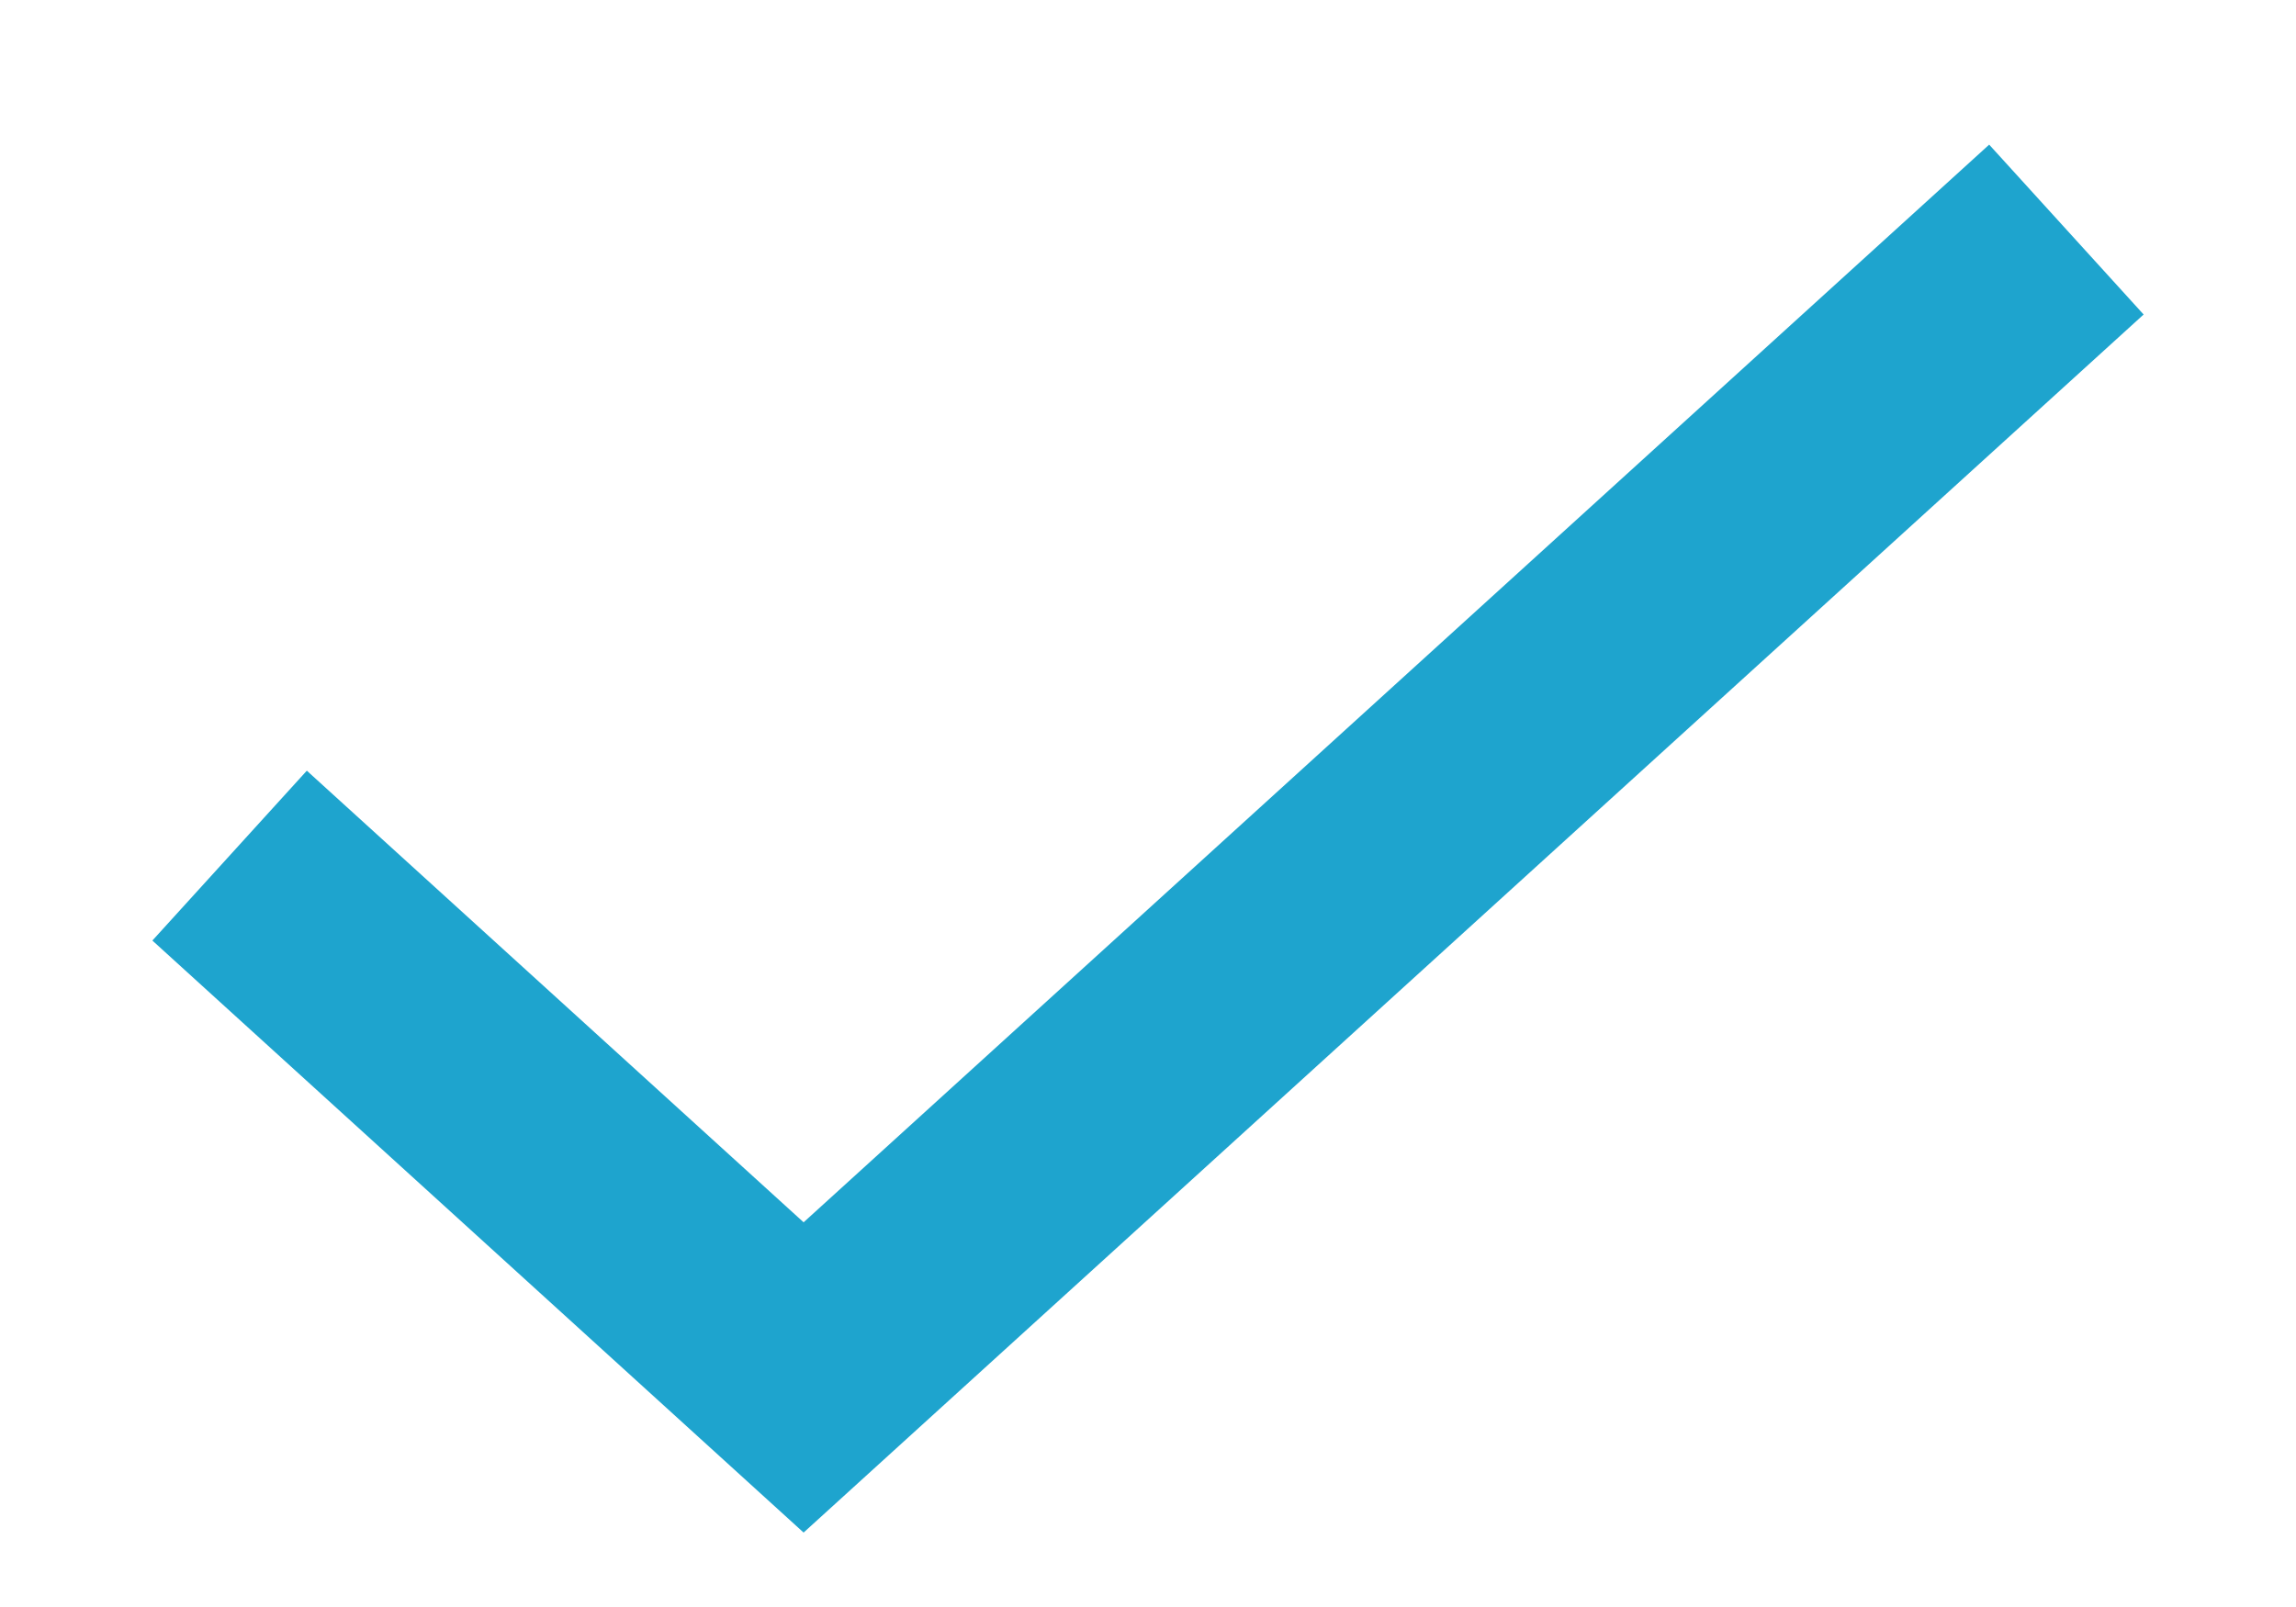
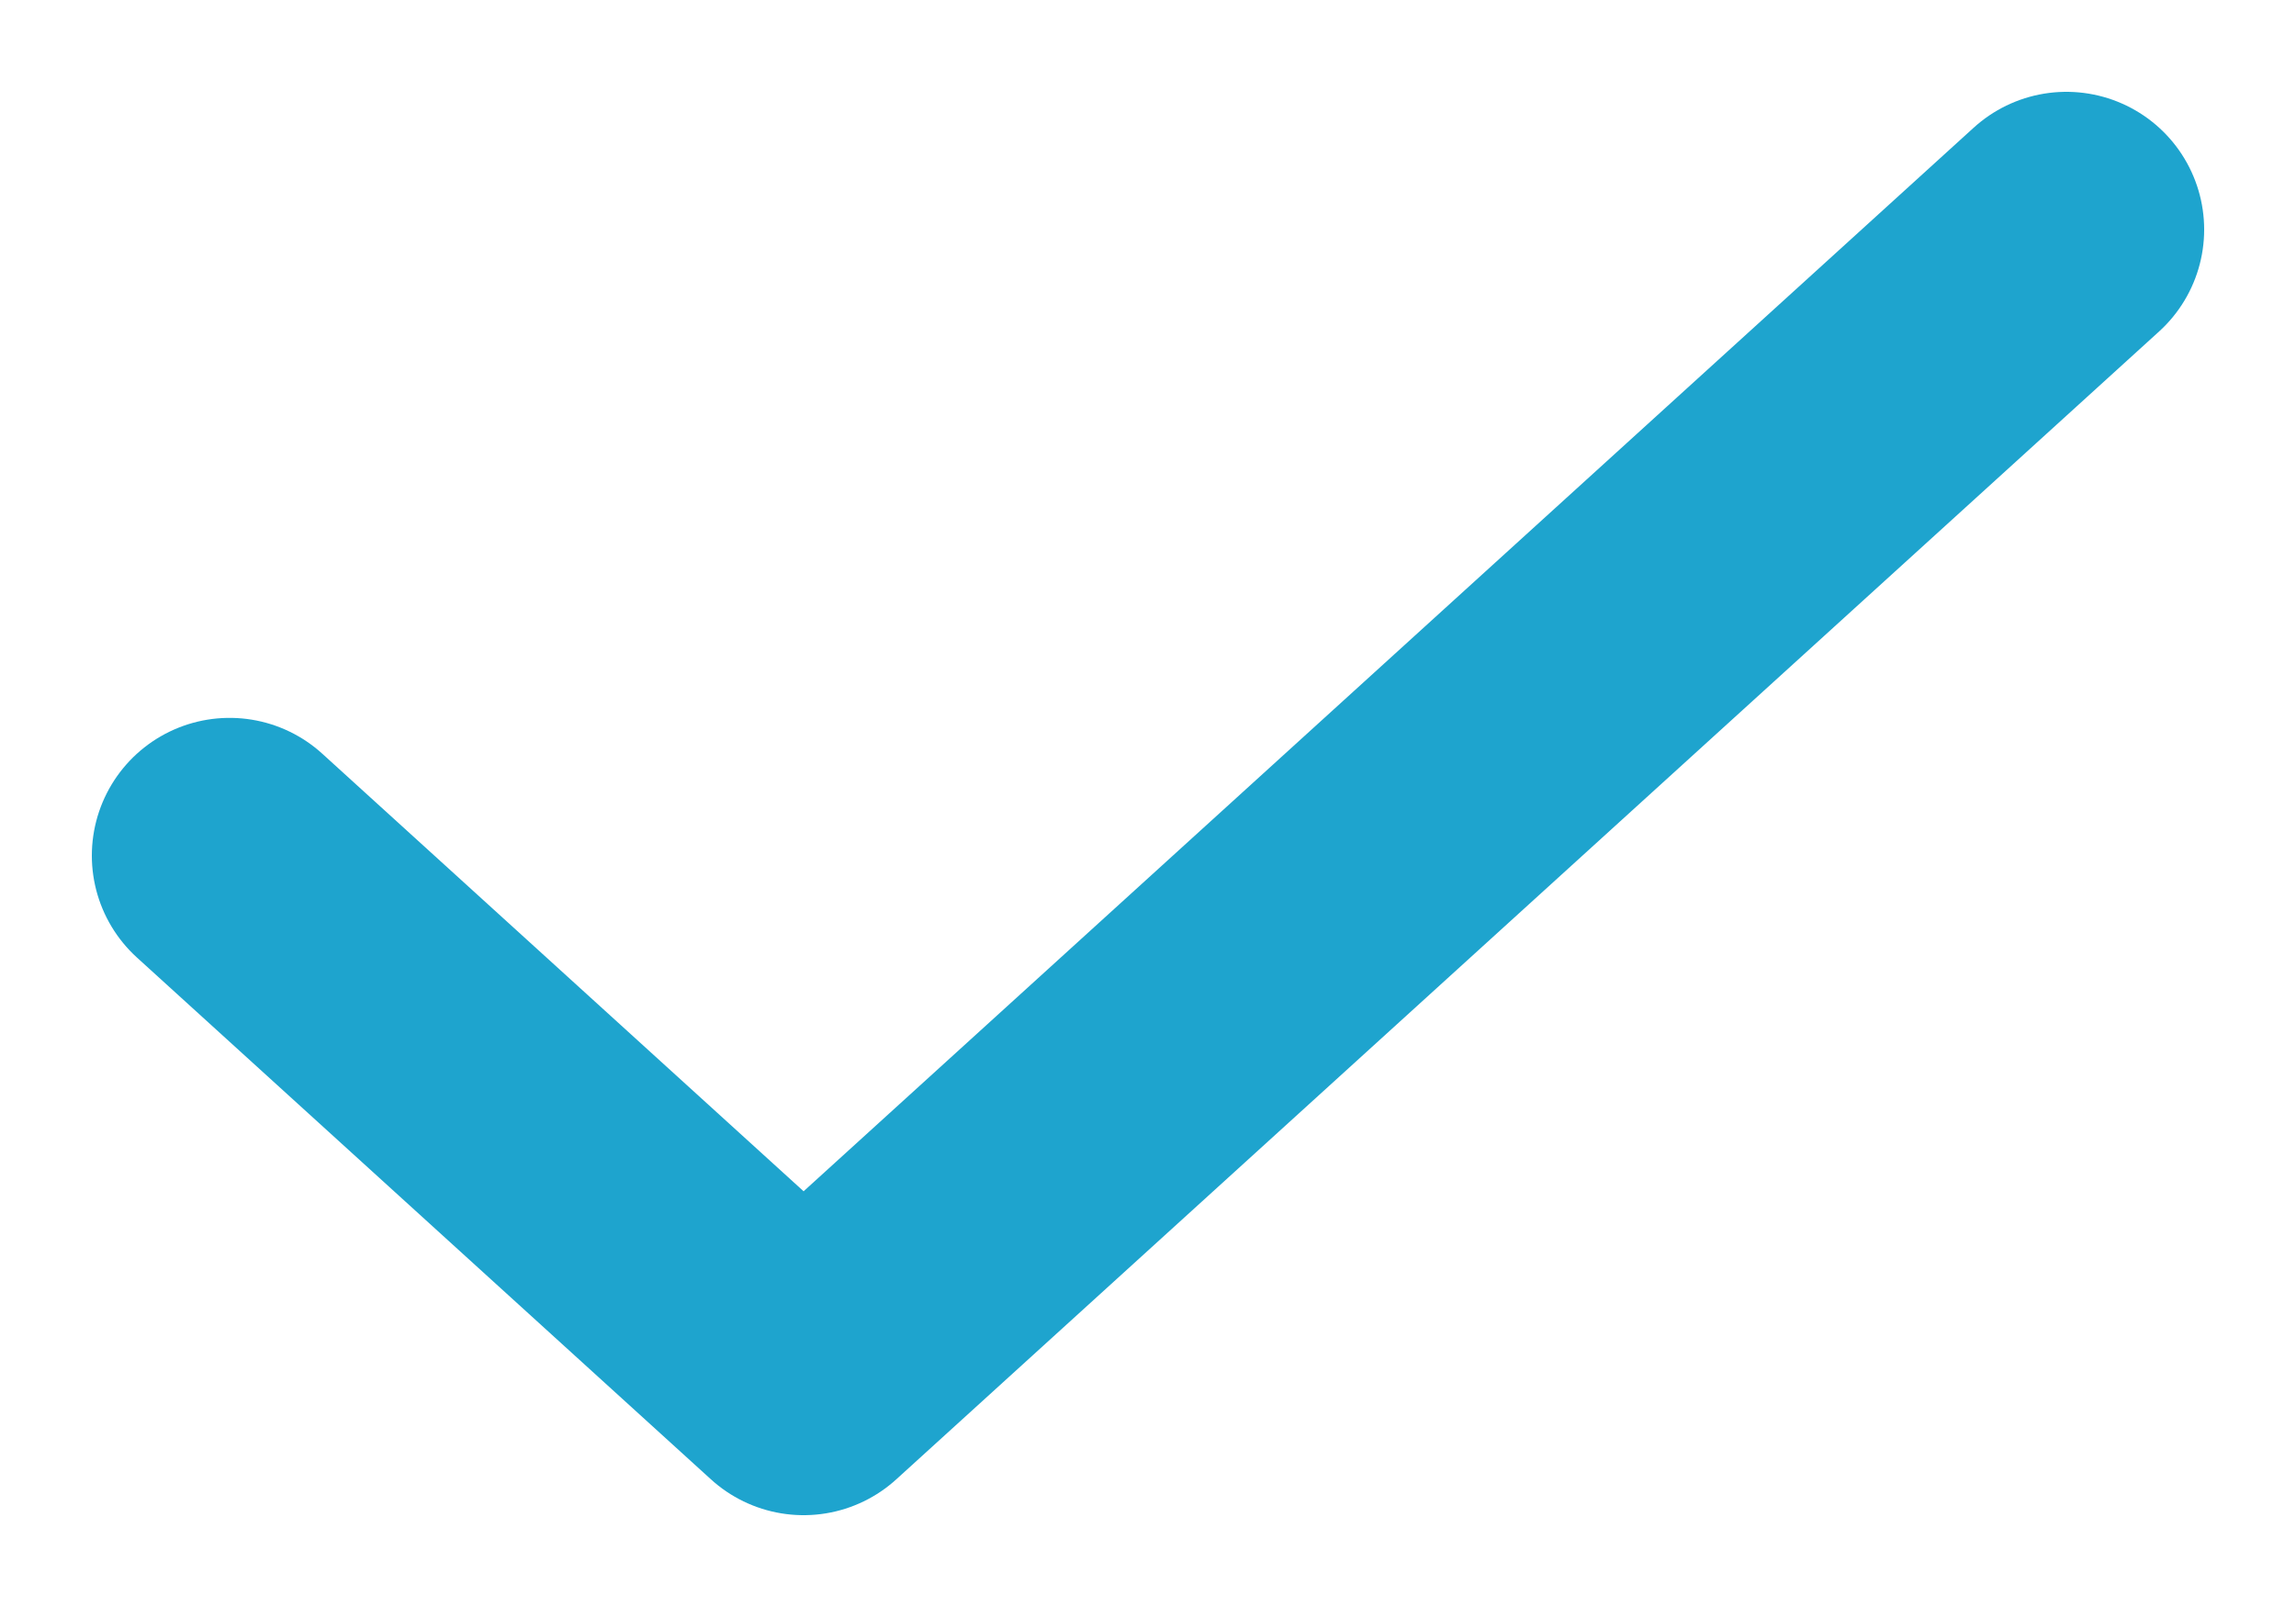
<svg xmlns="http://www.w3.org/2000/svg" width="10" height="7" viewBox="0 0 10 7" fill="none">
-   <path d="M9 1L3.5 6L1 3.727" stroke="#1EA4CE" strokeWidth="1.2" strokeLinecap="round" strokeLinejoin="round" />
+   <path d="M9 1L3.5 6L1 3.727" stroke="#1EA4CE" stroke-width="1.2" stroke-linecap="round" stroke-linejoin="round" />
</svg>
